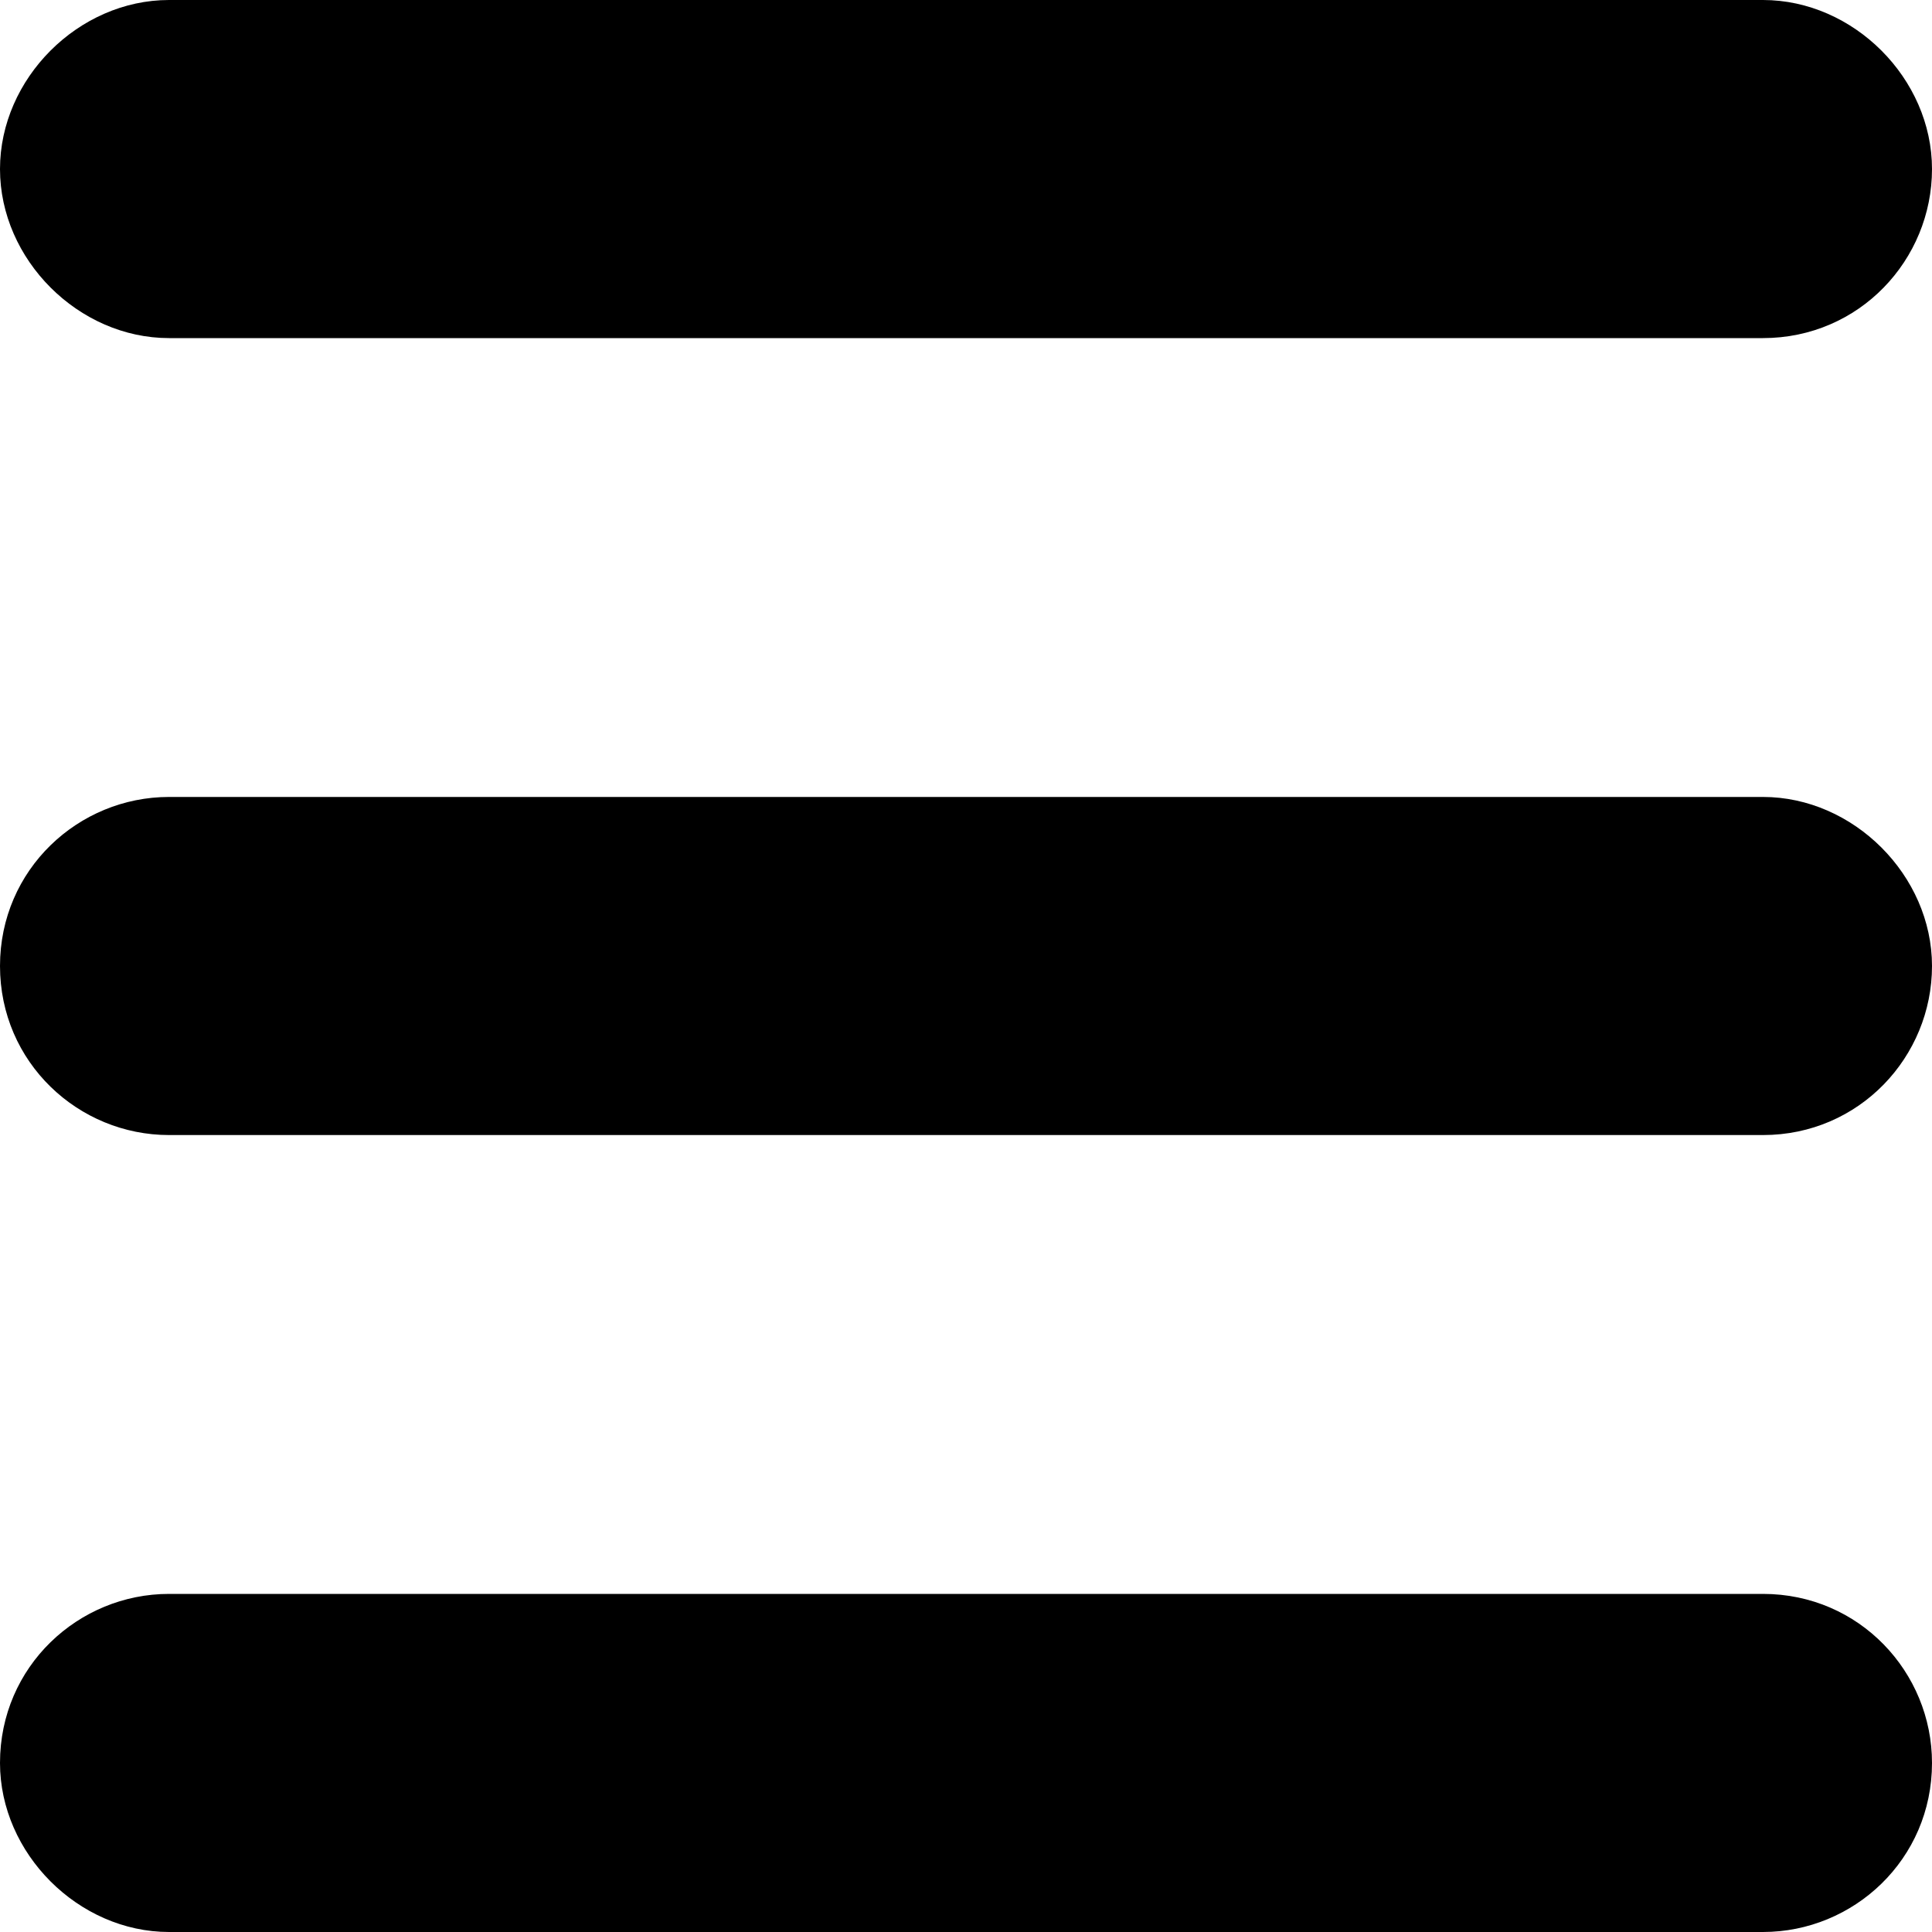
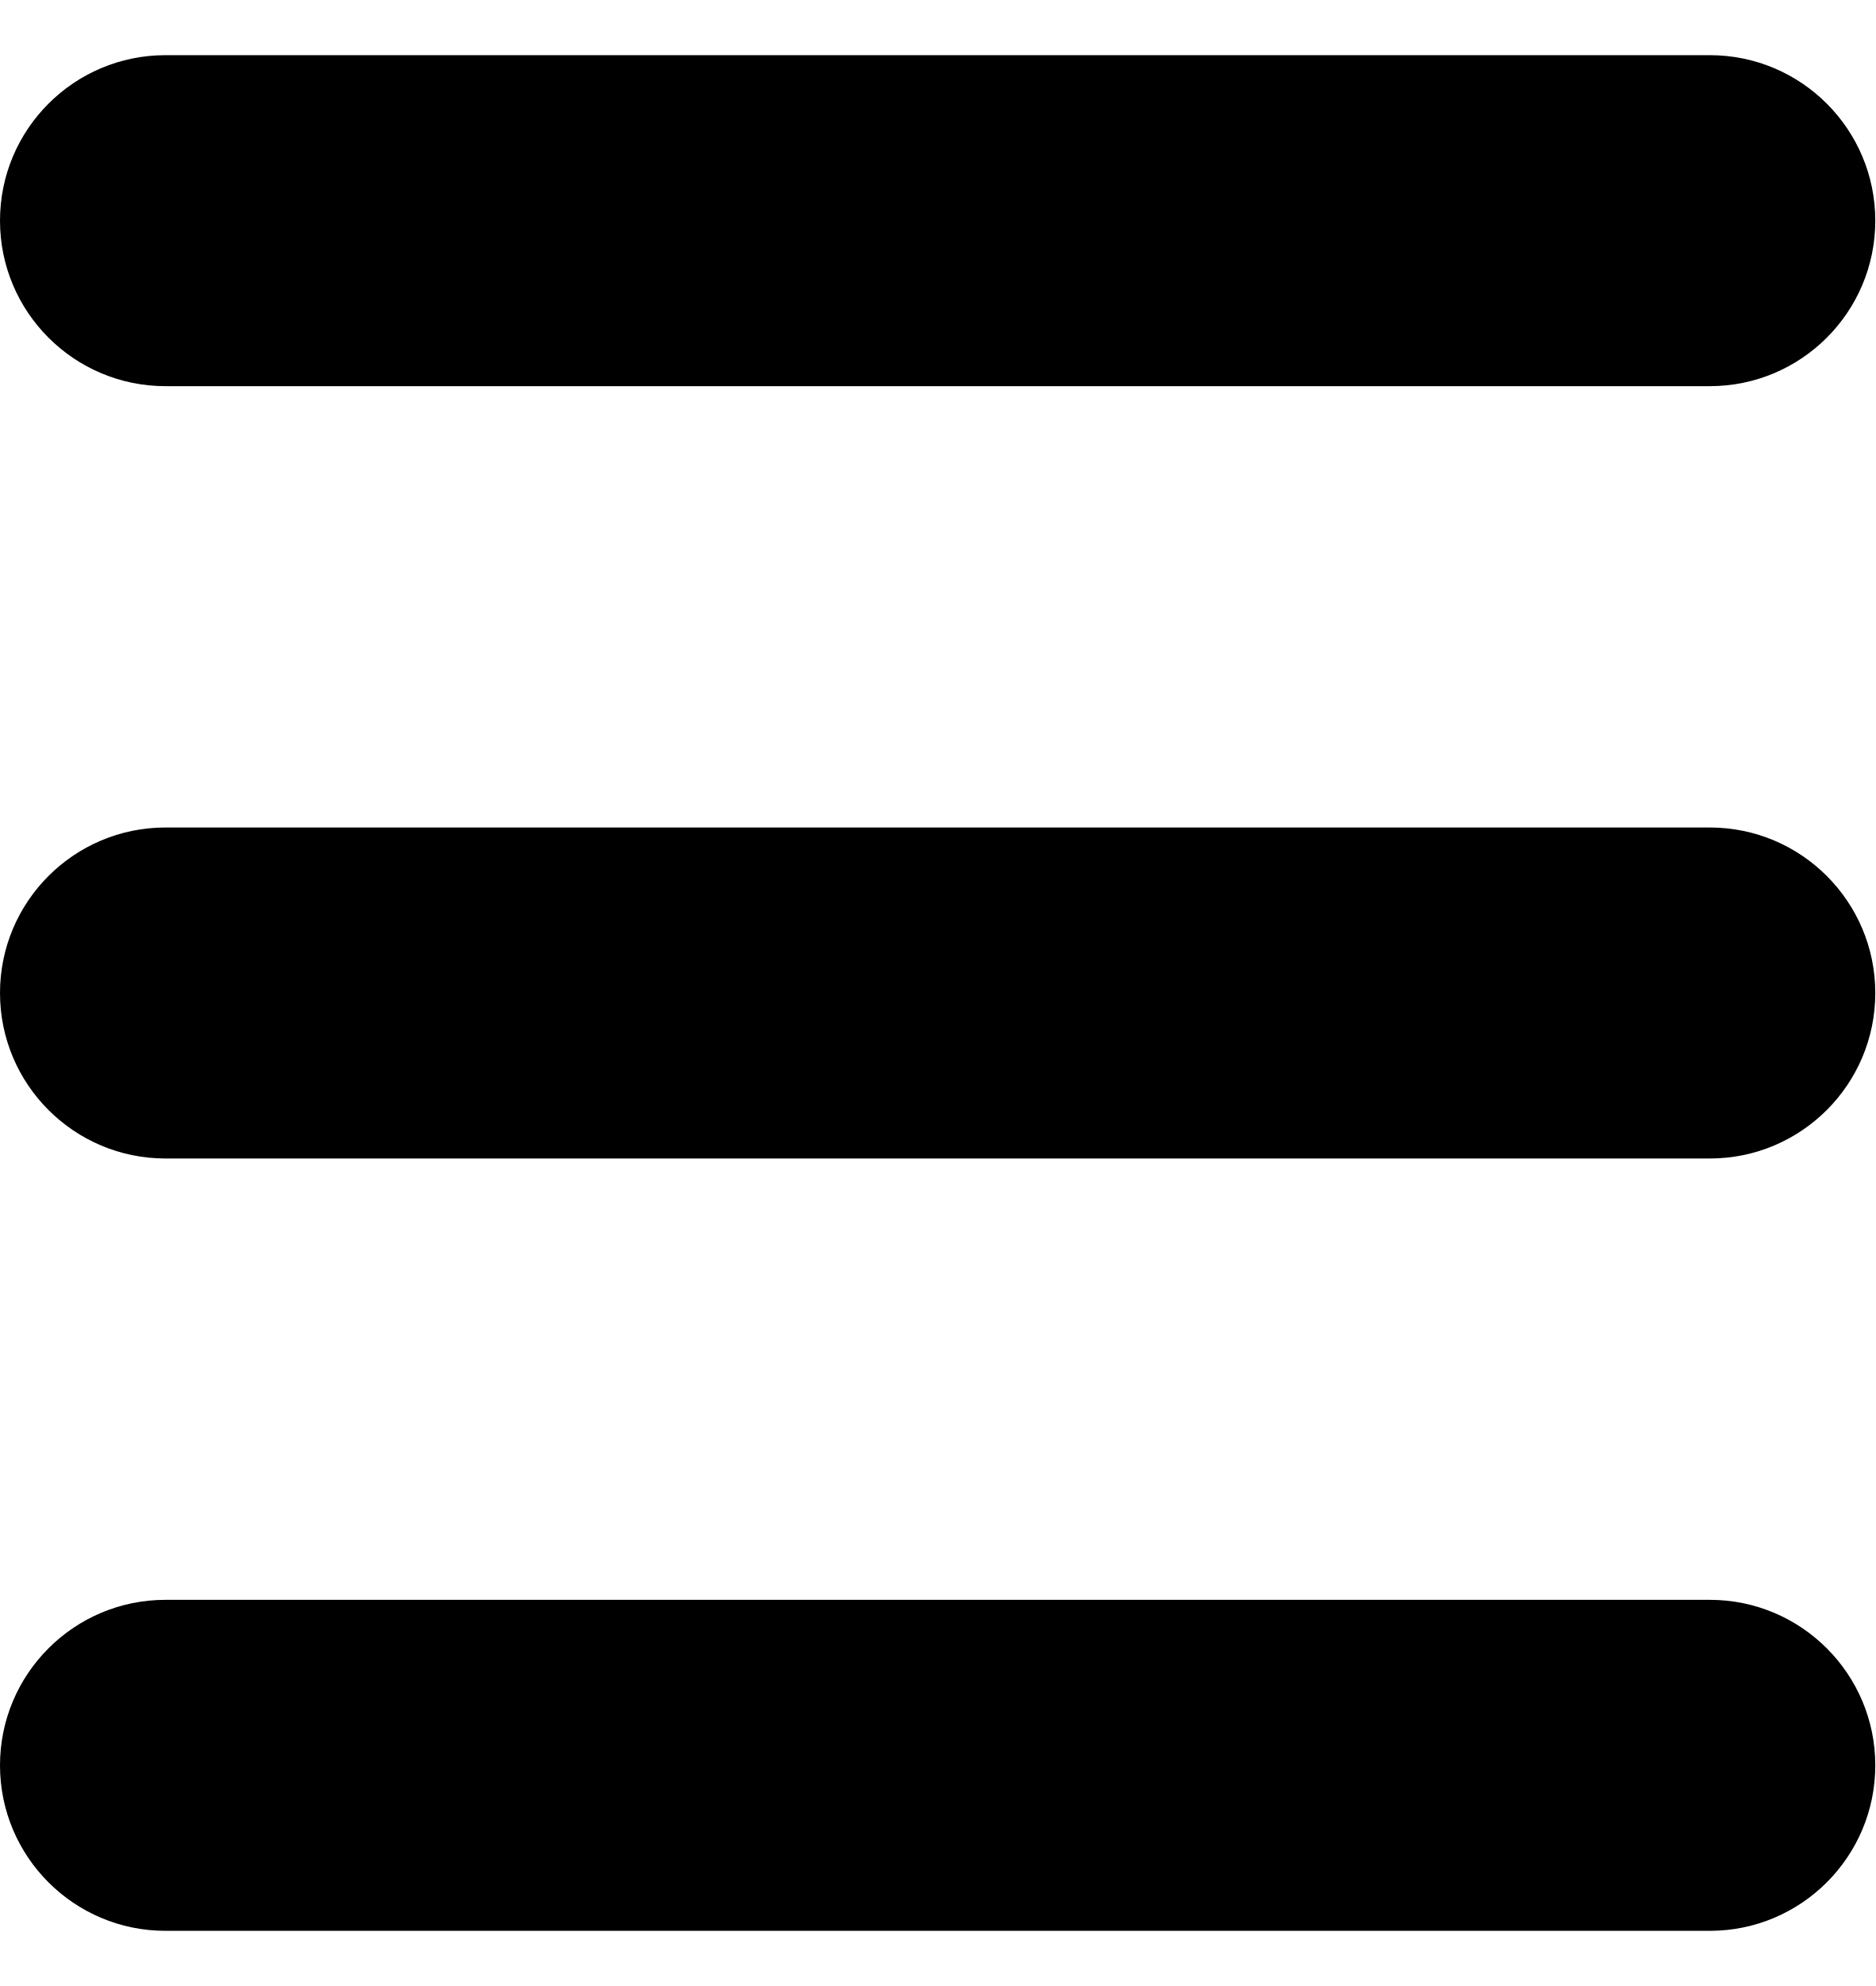
- <svg xmlns="http://www.w3.org/2000/svg" version="1.1" id="Layer_1" x="0px" y="0px" viewBox="0 0 32 32" style="enable-background:new 0 0 32 32;" xml:space="preserve">
-   <path d="M29.2,0H2.8C1.3,0,0,1.3,0,2.8s1.3,2.8,2.8,2.8h26.4c1.6,0,2.8-1.3,2.8-2.8S30.7,0,29.2,0z M29.2,13.2H2.8  C1.3,13.2,0,14.4,0,16s1.3,2.8,2.8,2.8h26.4c1.6,0,2.8-1.3,2.8-2.8S30.7,13.2,29.2,13.2z M2.8,26.4h26.4c1.6,0,2.8,1.3,2.8,2.8  c0,1.6-1.3,2.8-2.8,2.8H2.8C1.3,32,0,30.7,0,29.2C0,27.6,1.3,26.4,2.8,26.4z" />
+ <svg xmlns="http://www.w3.org/2000/svg" width="17" height="18" viewBox="0 0 17 18" fill="none">
+   <path d="M15.5 0.5H1.5C0.672 0.5 0 1.172 0 2C0 2.828 0.672 3.5 1.5 3.5H15.5C16.328 3.5 17 2.828 17 2C17 1.172 16.328 0.5 15.5 0.5Z" fill="black" />
+   <path d="M15.5 7.5H1.5C0.672 7.5 0 8.172 0 9C0 9.828 0.672 10.5 1.5 10.5H15.5C16.328 10.5 17 9.828 17 9C17 8.172 16.328 7.5 15.5 7.5Z" fill="black" />
+   <path d="M1.5 14.5H15.5C16.328 14.5 17 15.172 17 16C17 16.828 16.328 17.5 15.5 17.5H1.5C0.672 17.5 0 16.828 0 16C0 15.172 0.672 14.5 1.5 14.5Z" fill="black" />
</svg>
